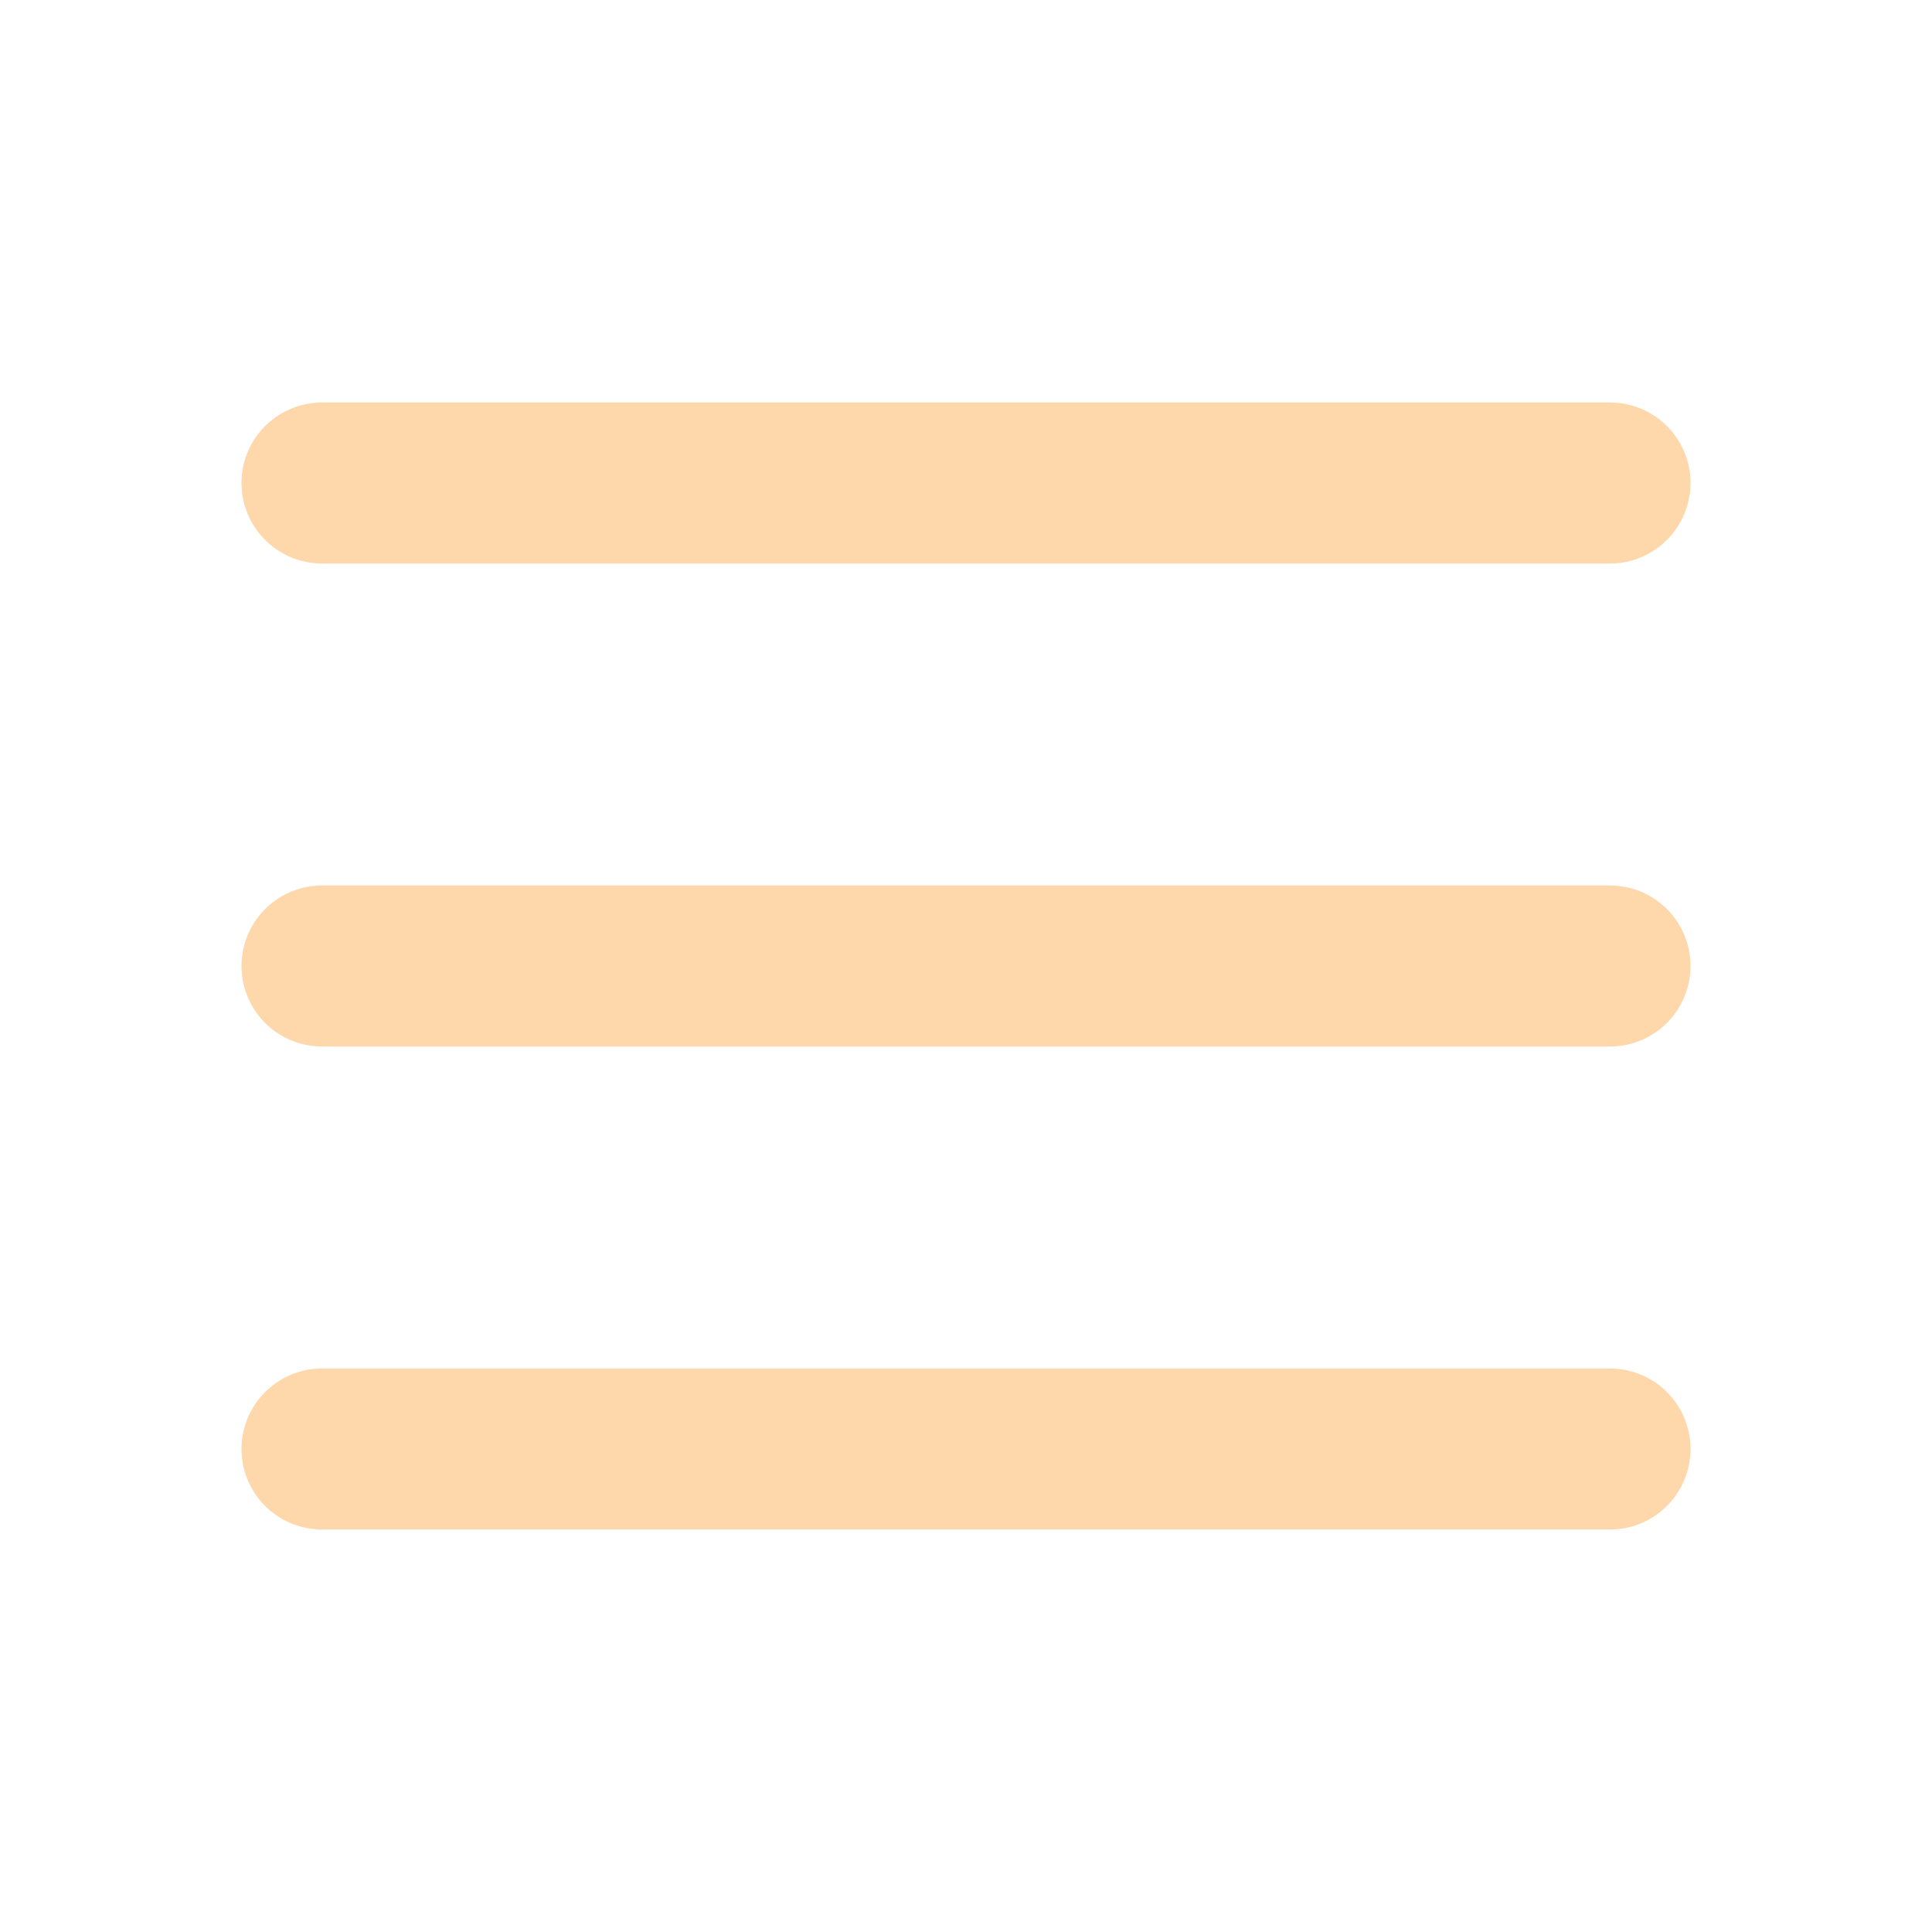
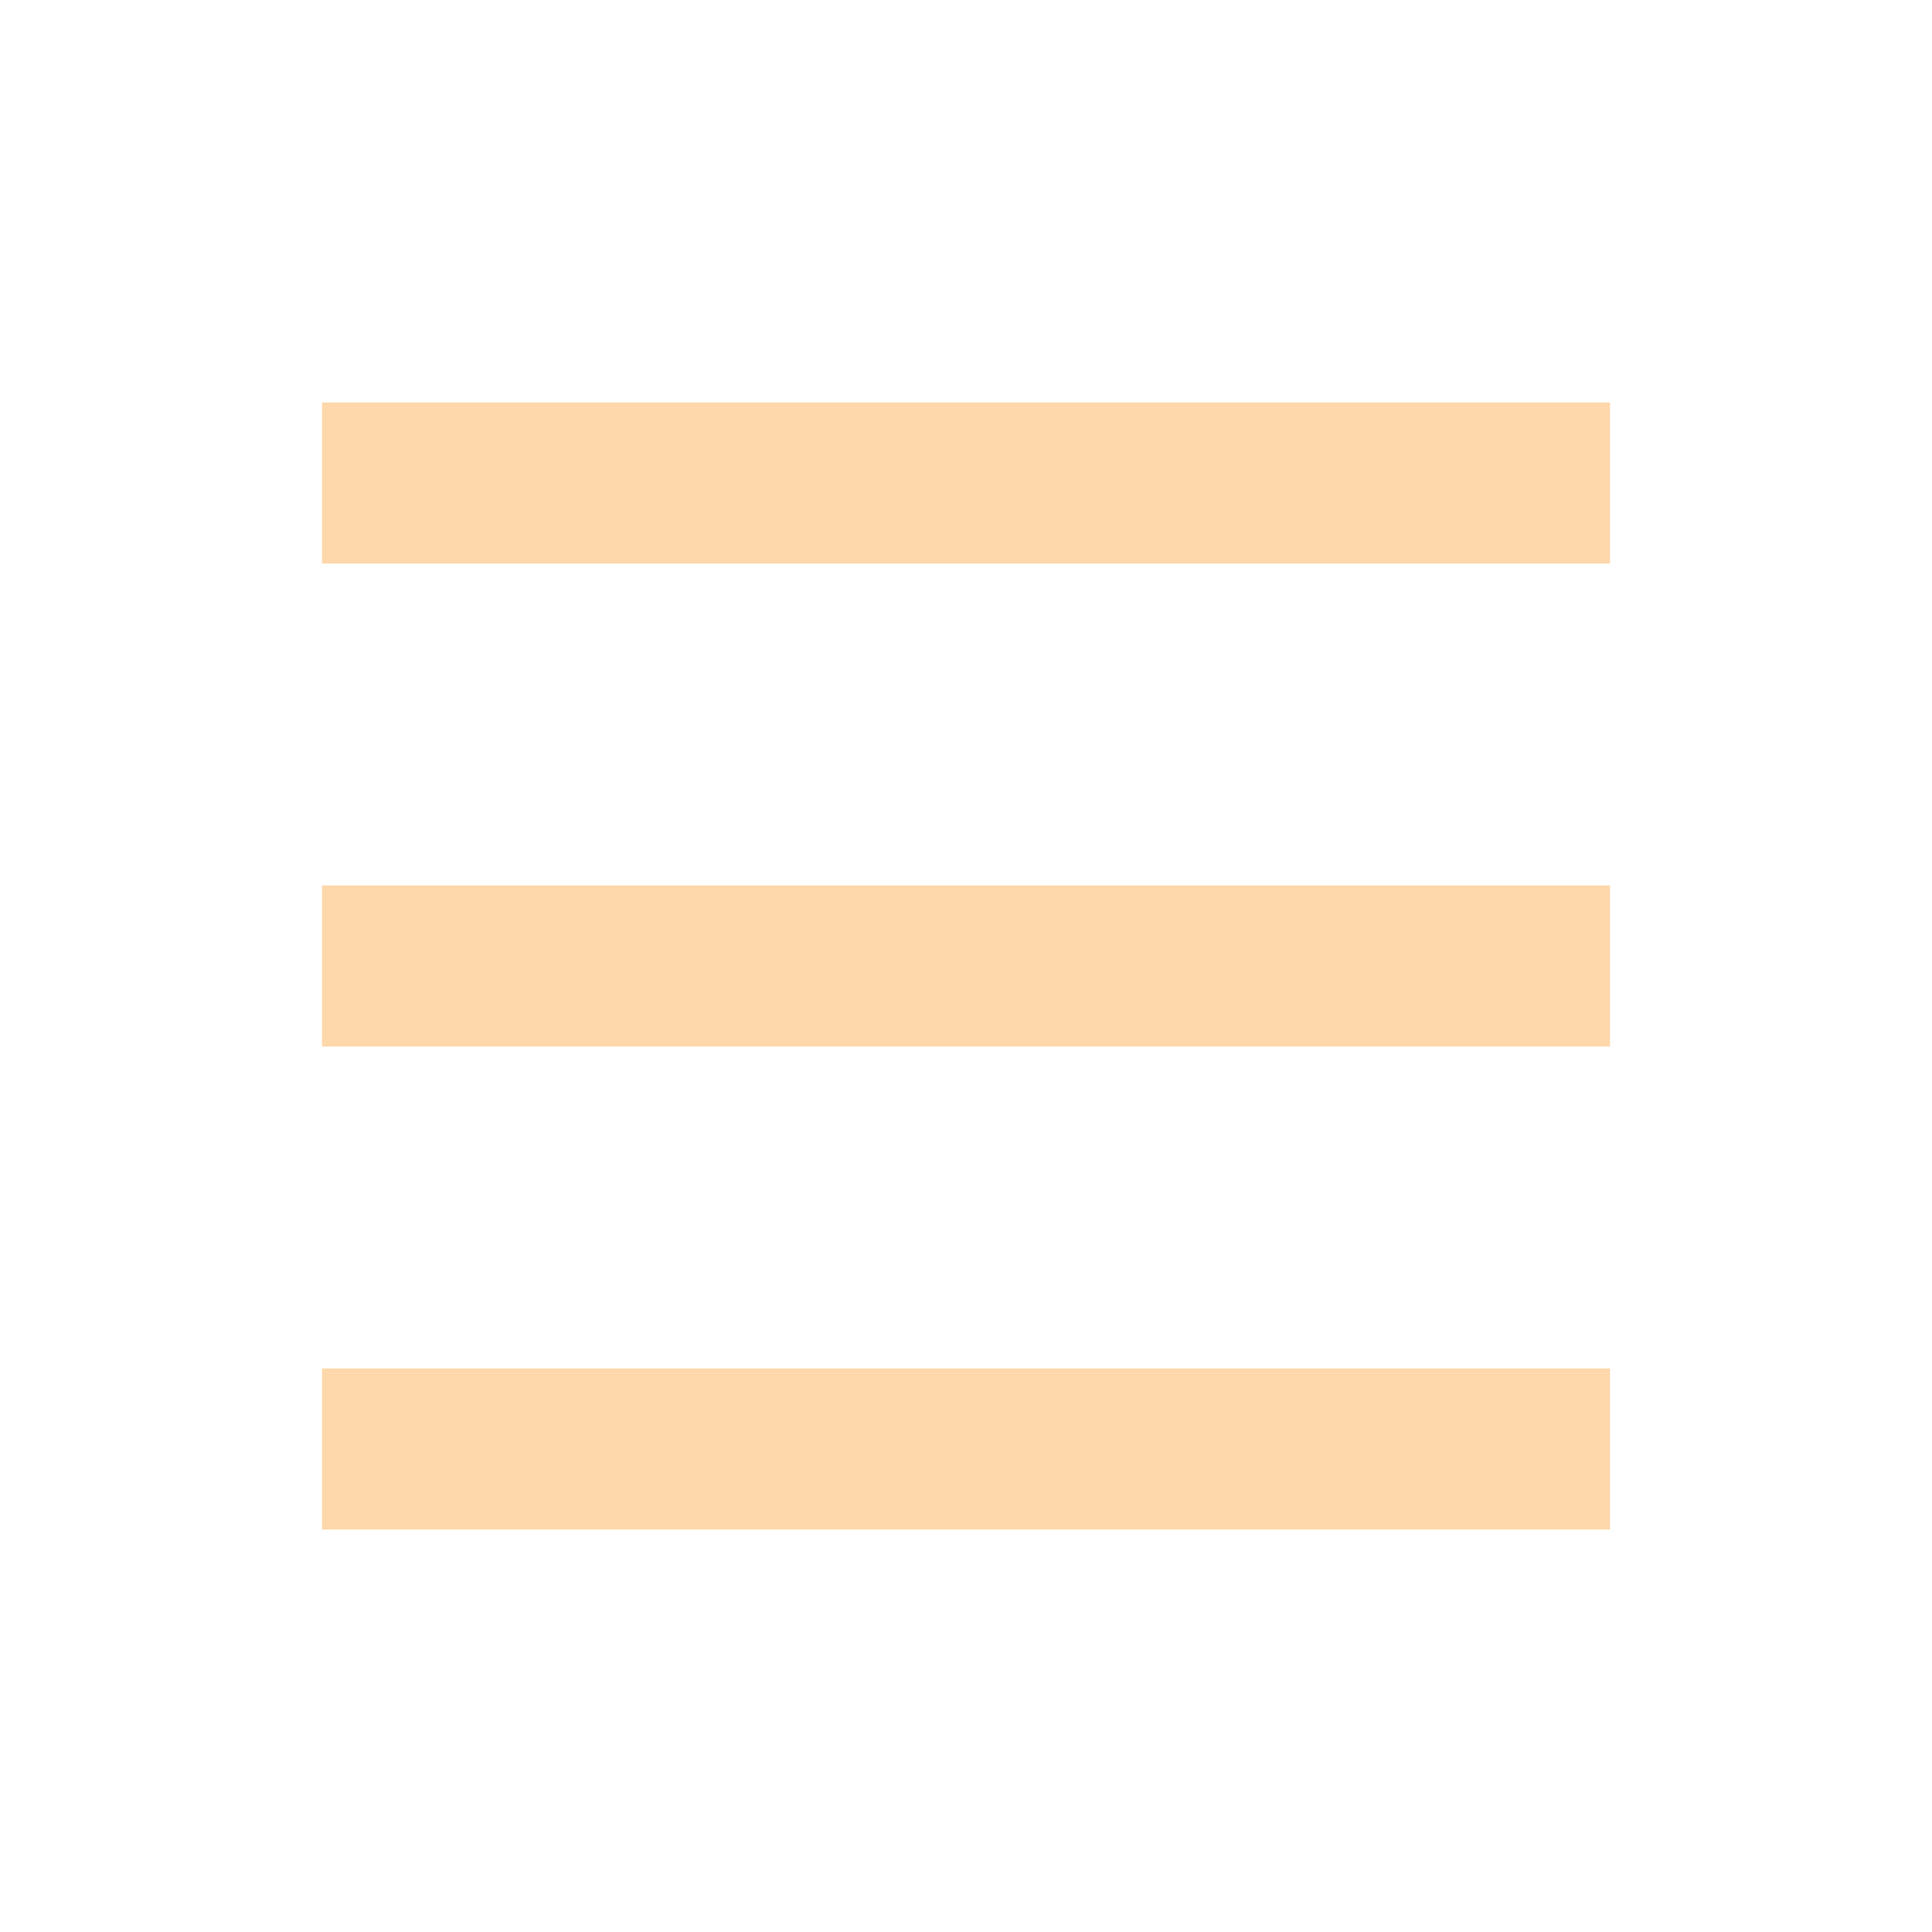
<svg xmlns="http://www.w3.org/2000/svg" width="800px" height="800px" viewBox="0 0 24 24" fill="none">
  <g id="SVGRepo_bgCarrier" stroke-width="0" />
-   <g id="SVGRepo_tracerCarrier" stroke-linecap="round" stroke-linejoin="round" />
+   <g id="SVGRepo_tracerCarrier" stroke-linecap="sharp" stroke-linejoin="sharp" />
  <g id="SVGRepo_iconCarrier">
-     <path d="M4 6H20M4 12H20M4 18H20" stroke="#fed7aa" stroke-width="2" stroke-linecap="round" stroke-linejoin="round" />
+     <path d="M4 6H20M4 12H20M4 18H20" stroke="#fed7aa" stroke-width="2" stroke-linecap="sharp" stroke-linejoin="sharp" />
  </g>
</svg>
